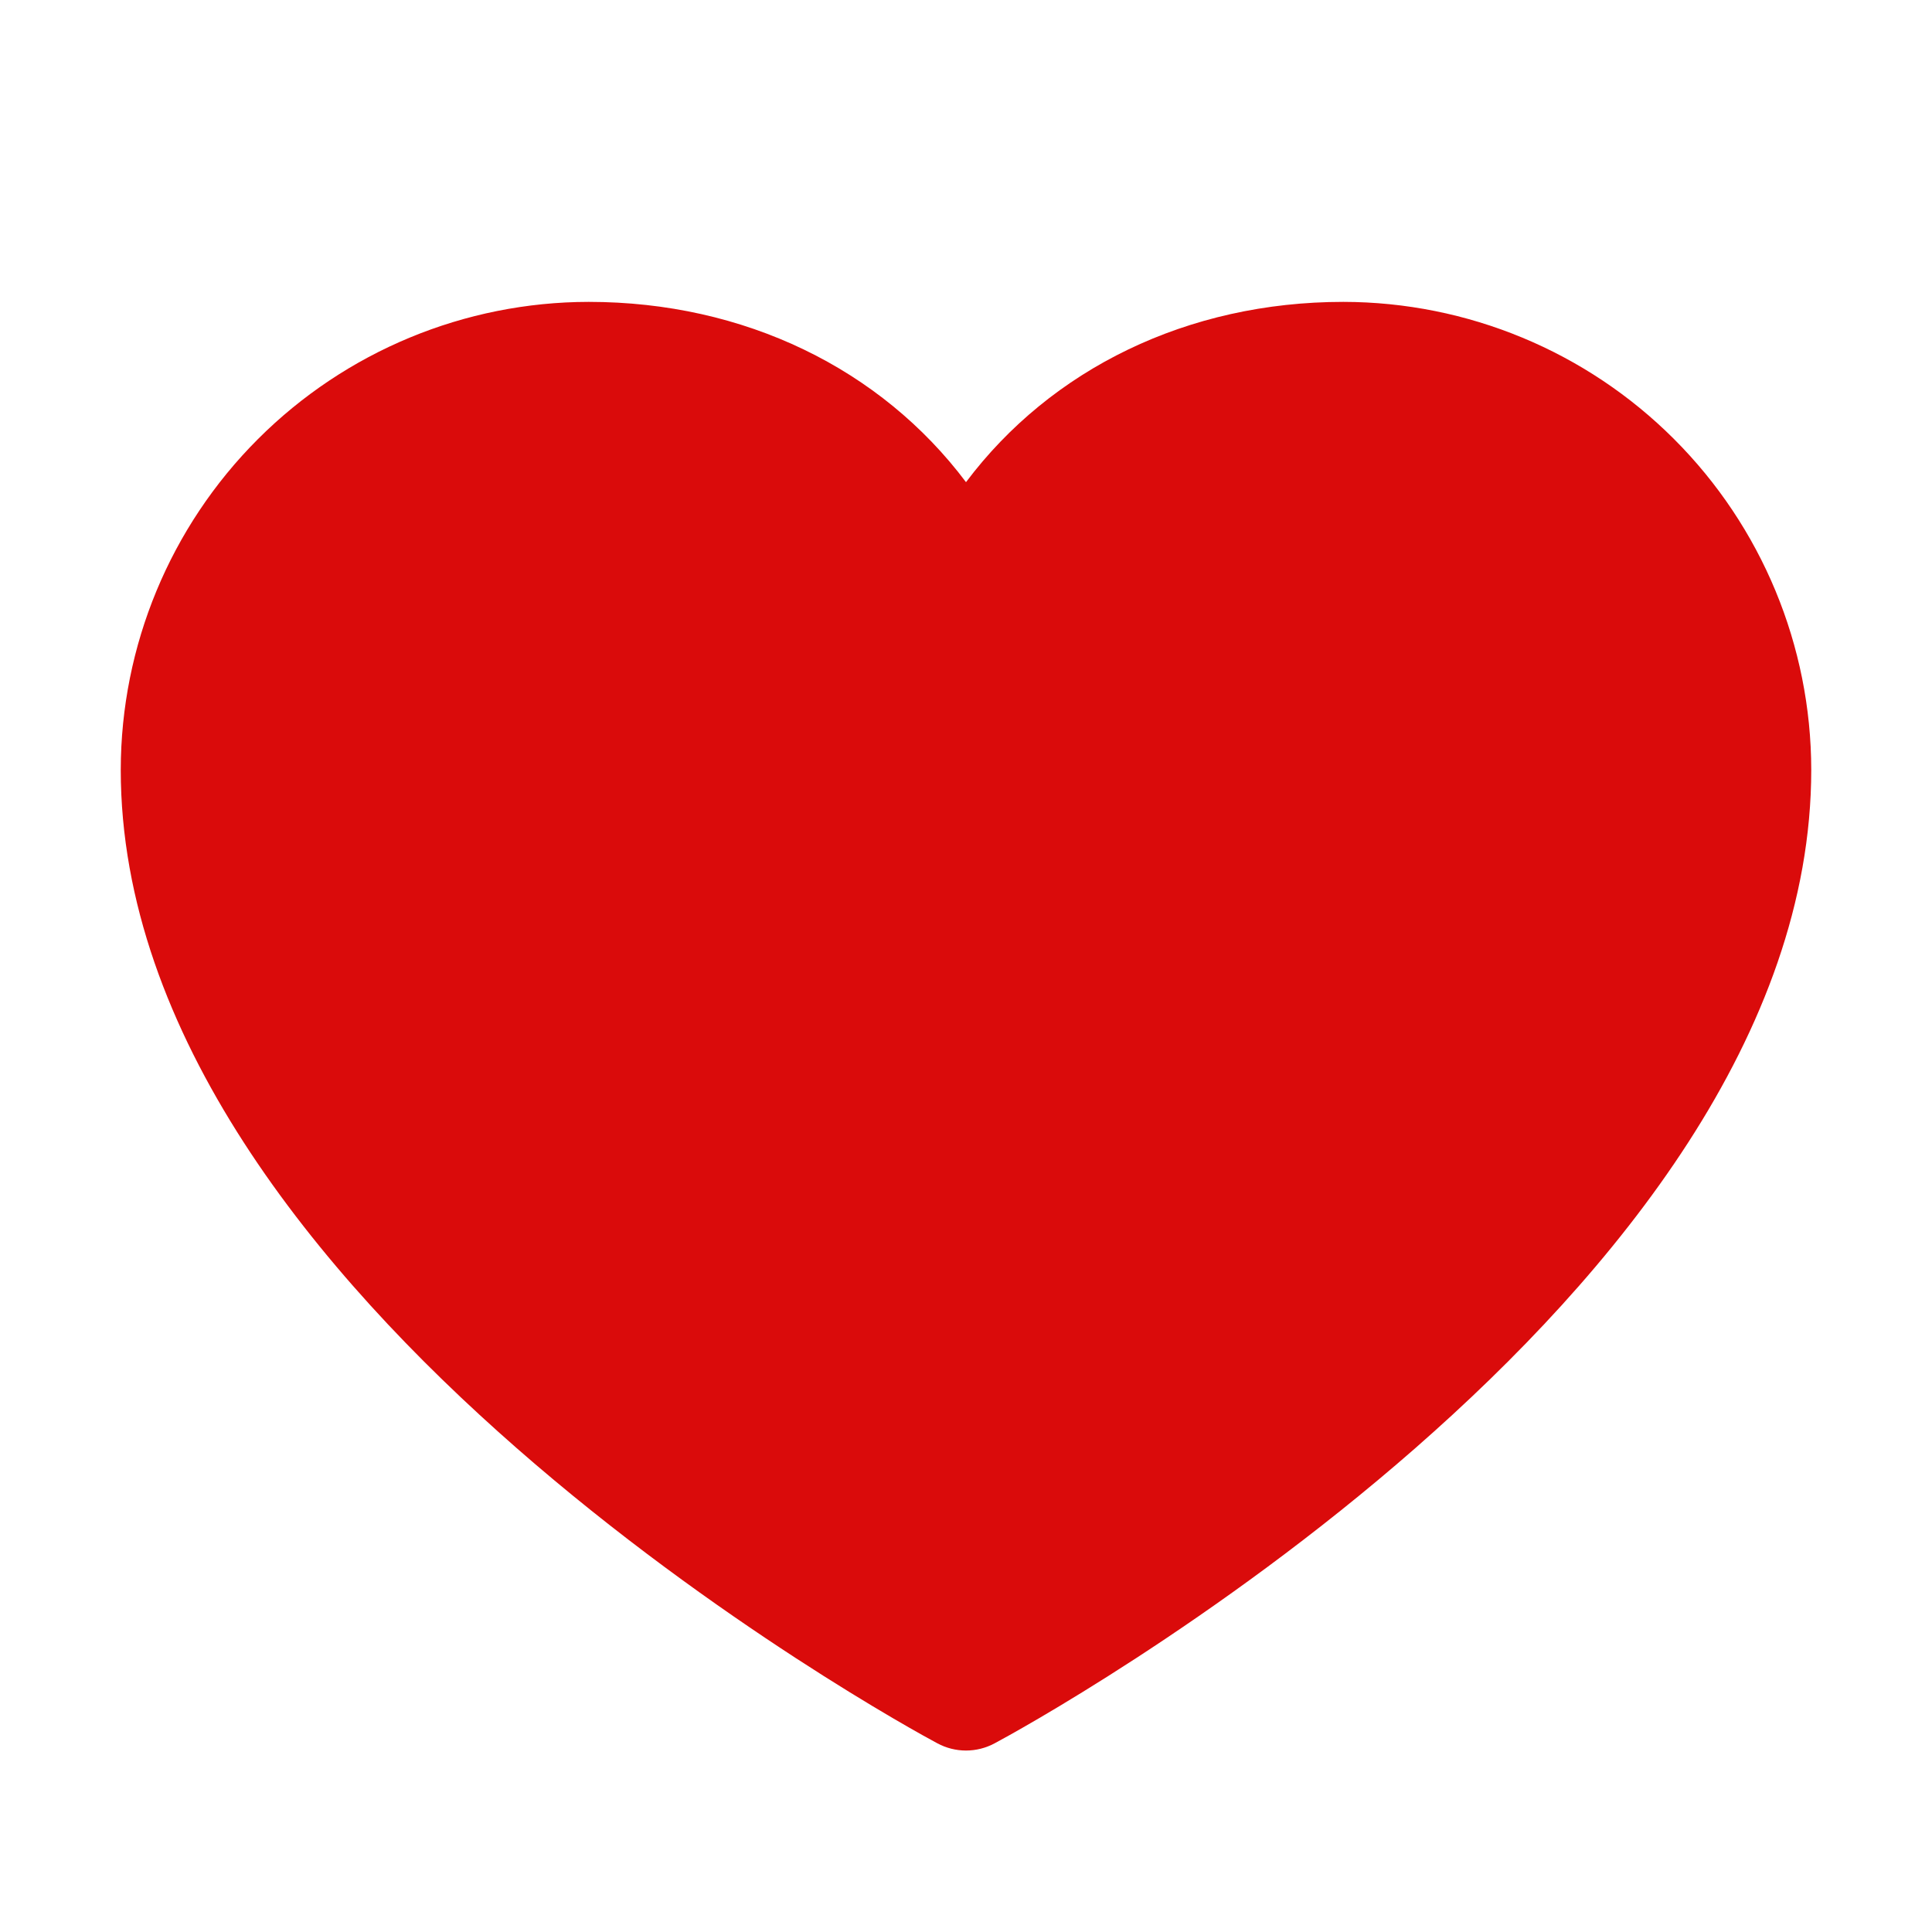
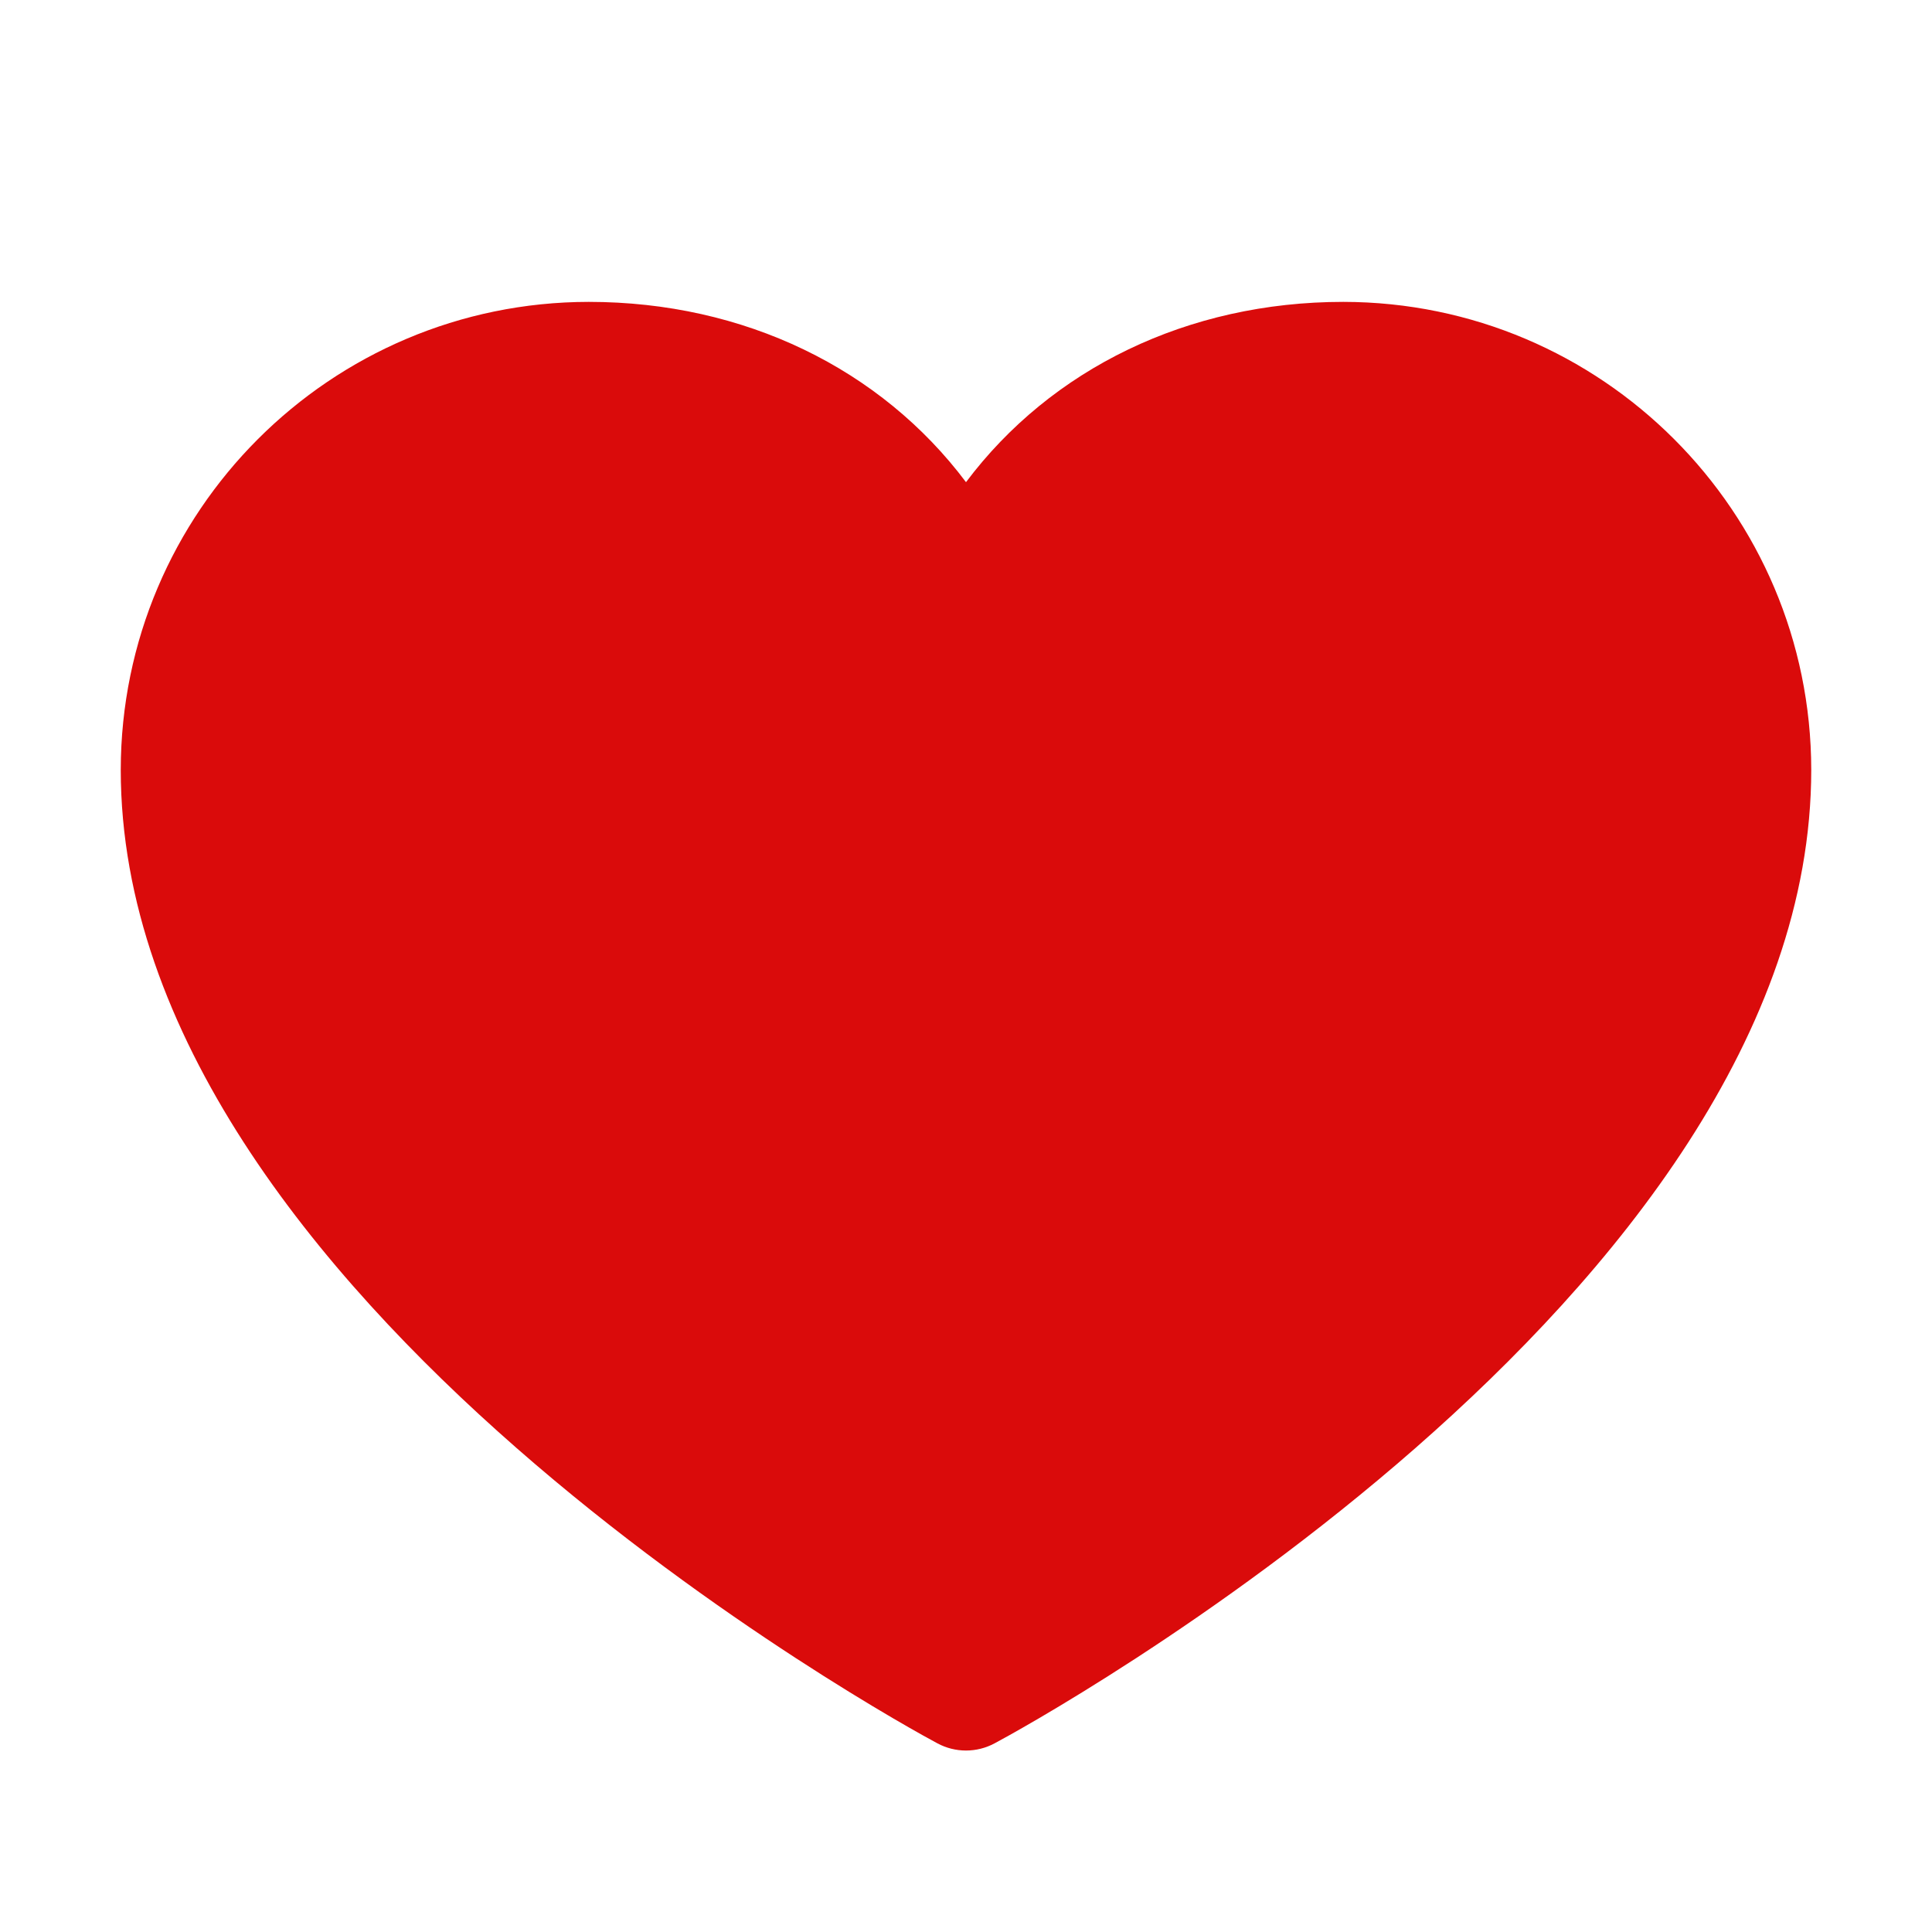
- <svg xmlns="http://www.w3.org/2000/svg" width="120" height="120" viewBox="0 0 120 120" fill="none">
-   <path d="M112.5 47.812C112.5 80.625 63.848 107.184 61.777 108.281C61.23 108.575 60.62 108.729 60 108.729C59.38 108.729 58.77 108.575 58.223 108.281C56.152 107.184 7.5 80.625 7.5 47.812C7.509 40.107 10.573 32.72 16.022 27.272C21.47 21.823 28.857 18.759 36.562 18.75C46.242 18.75 54.717 22.913 60 29.948C65.283 22.913 73.758 18.75 83.438 18.75C91.143 18.759 98.53 21.823 103.978 27.272C109.427 32.72 112.491 40.107 112.5 47.812Z" fill="#DA0B0B" />
+ <svg xmlns="http://www.w3.org/2000/svg" width="32" height="32" fill="#DA0B0B" viewBox="0 0 256 256">
+   <path d="M240,102c0,70-103.79,126.66-108.21,129a8,8,0,0,1-7.58,0C119.79,228.66,16,172,16,102A62.07,62.07,0,0,1,78,40c20.65,0,38.73,8.88,50,23.89C139.27,48.88,157.35,40,178,40A62.07,62.07,0,0,1,240,102Z" />
</svg>
